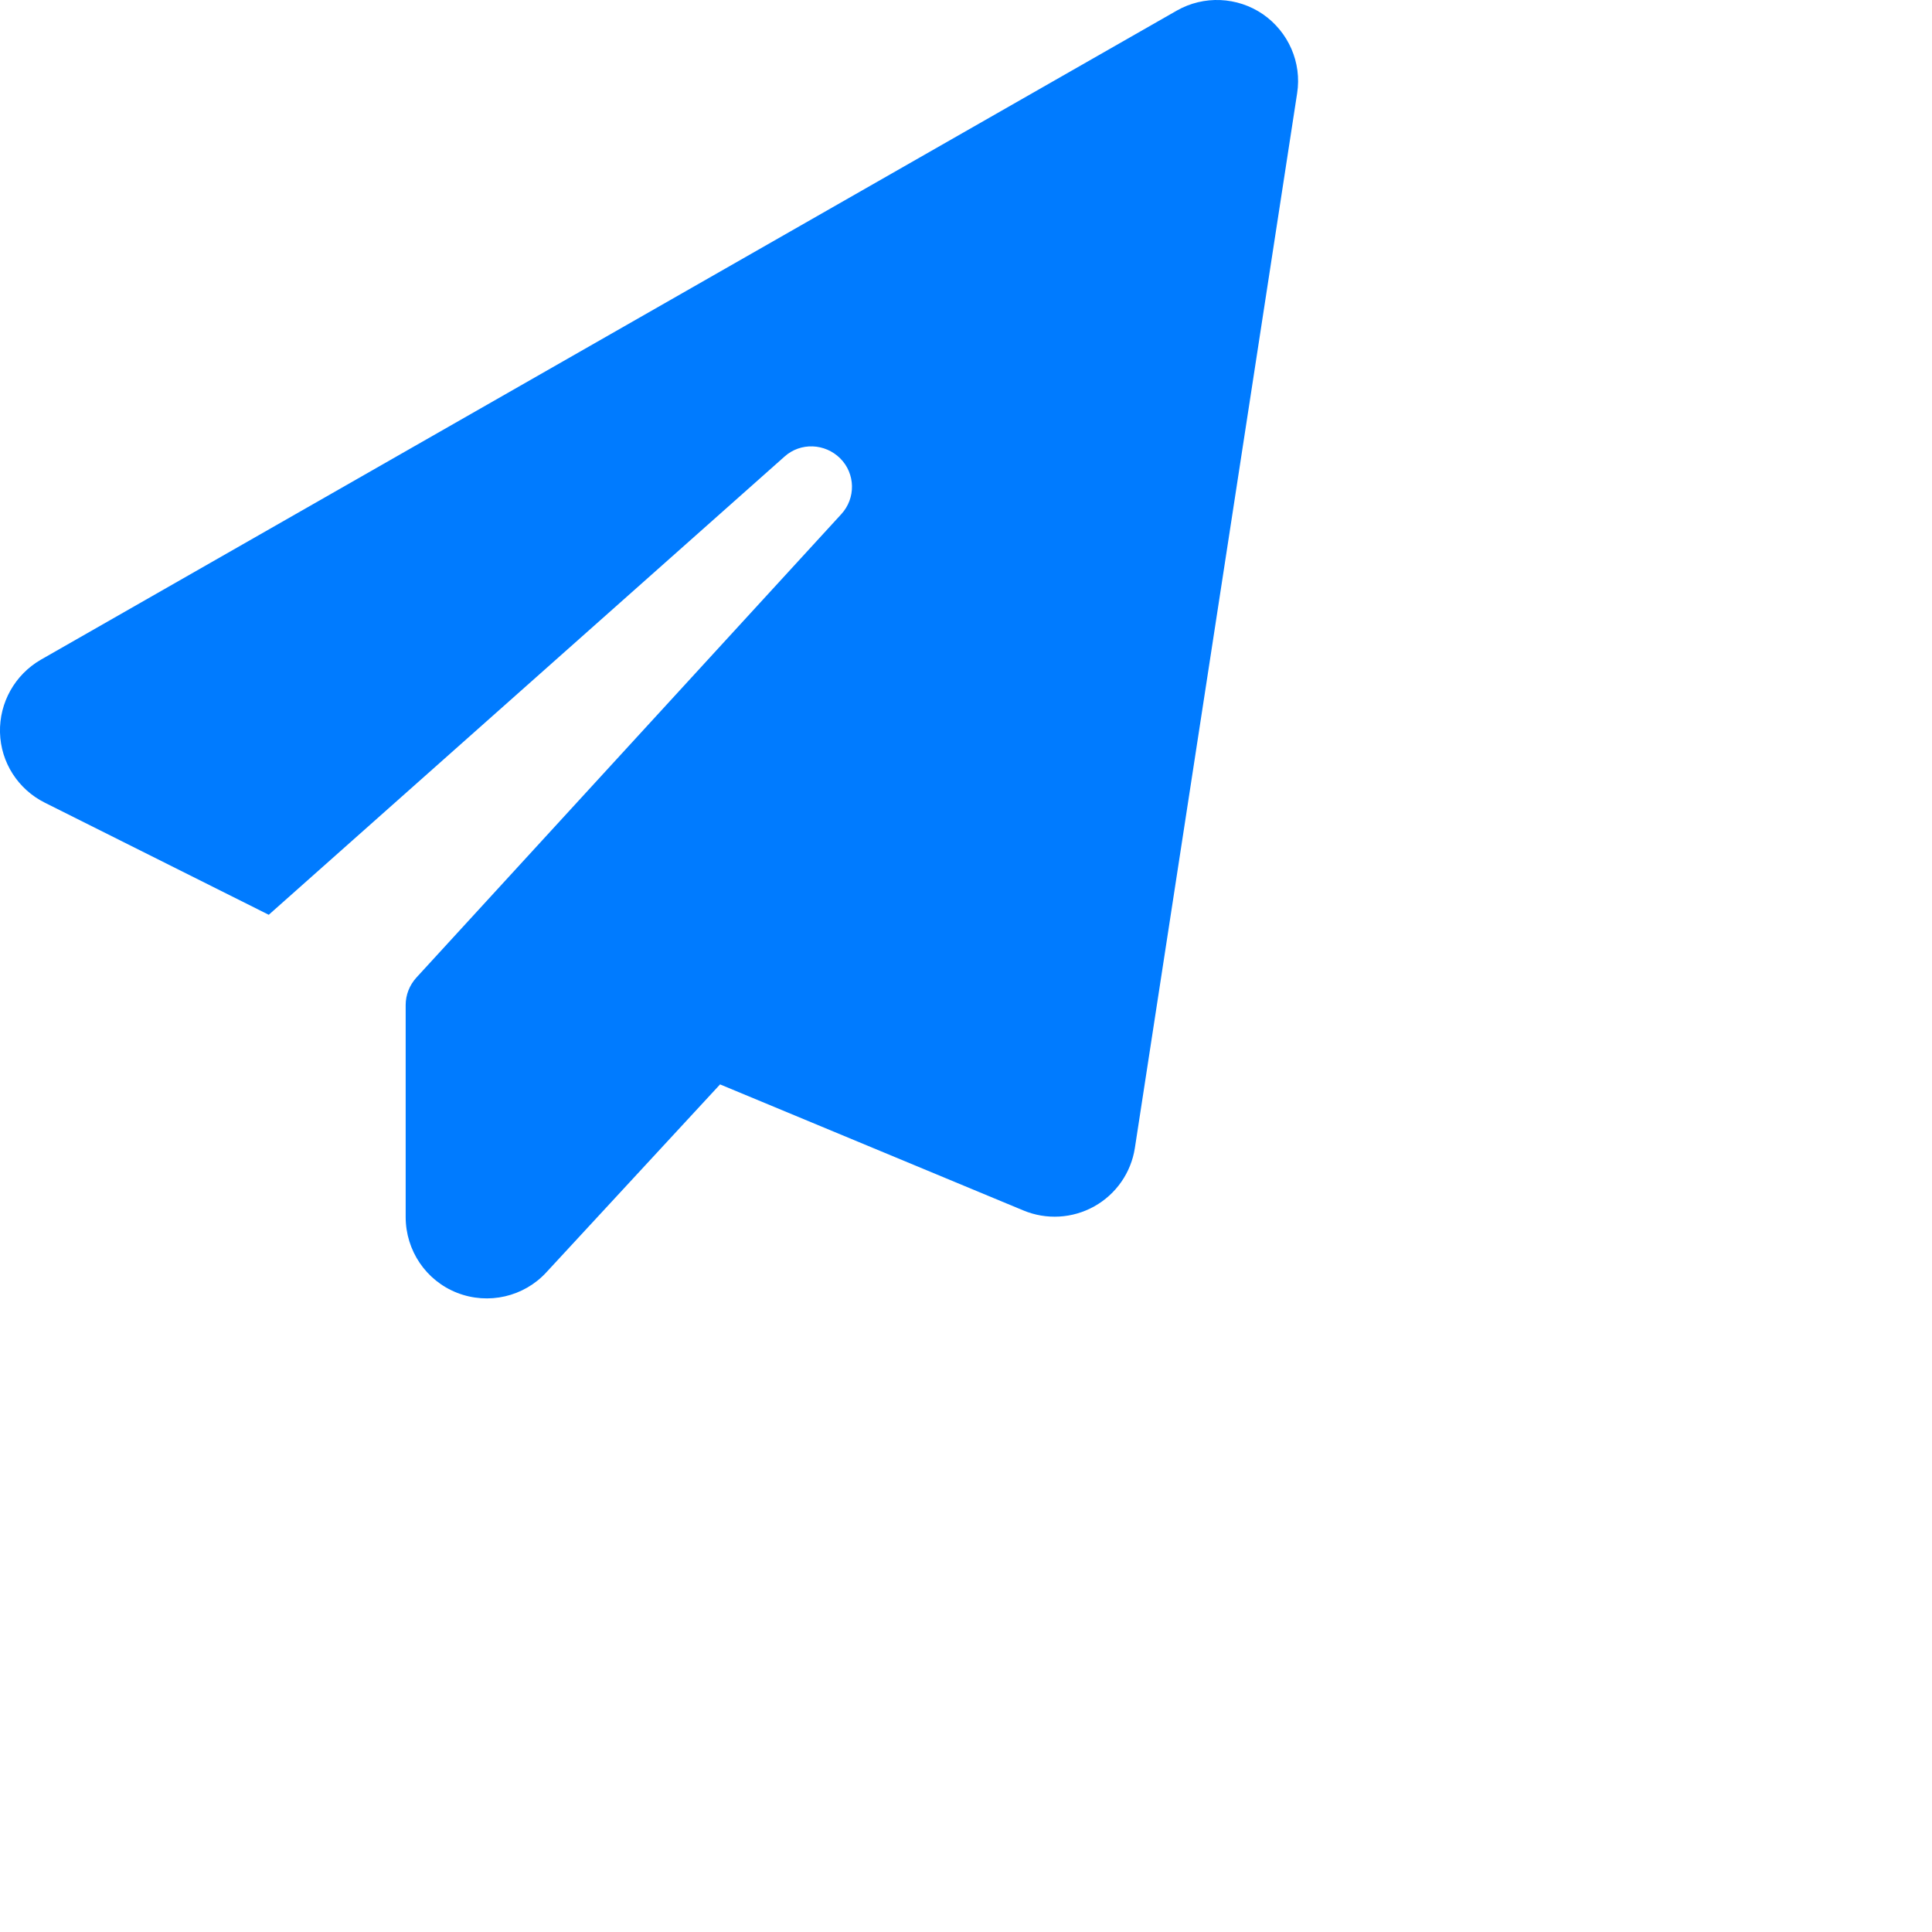
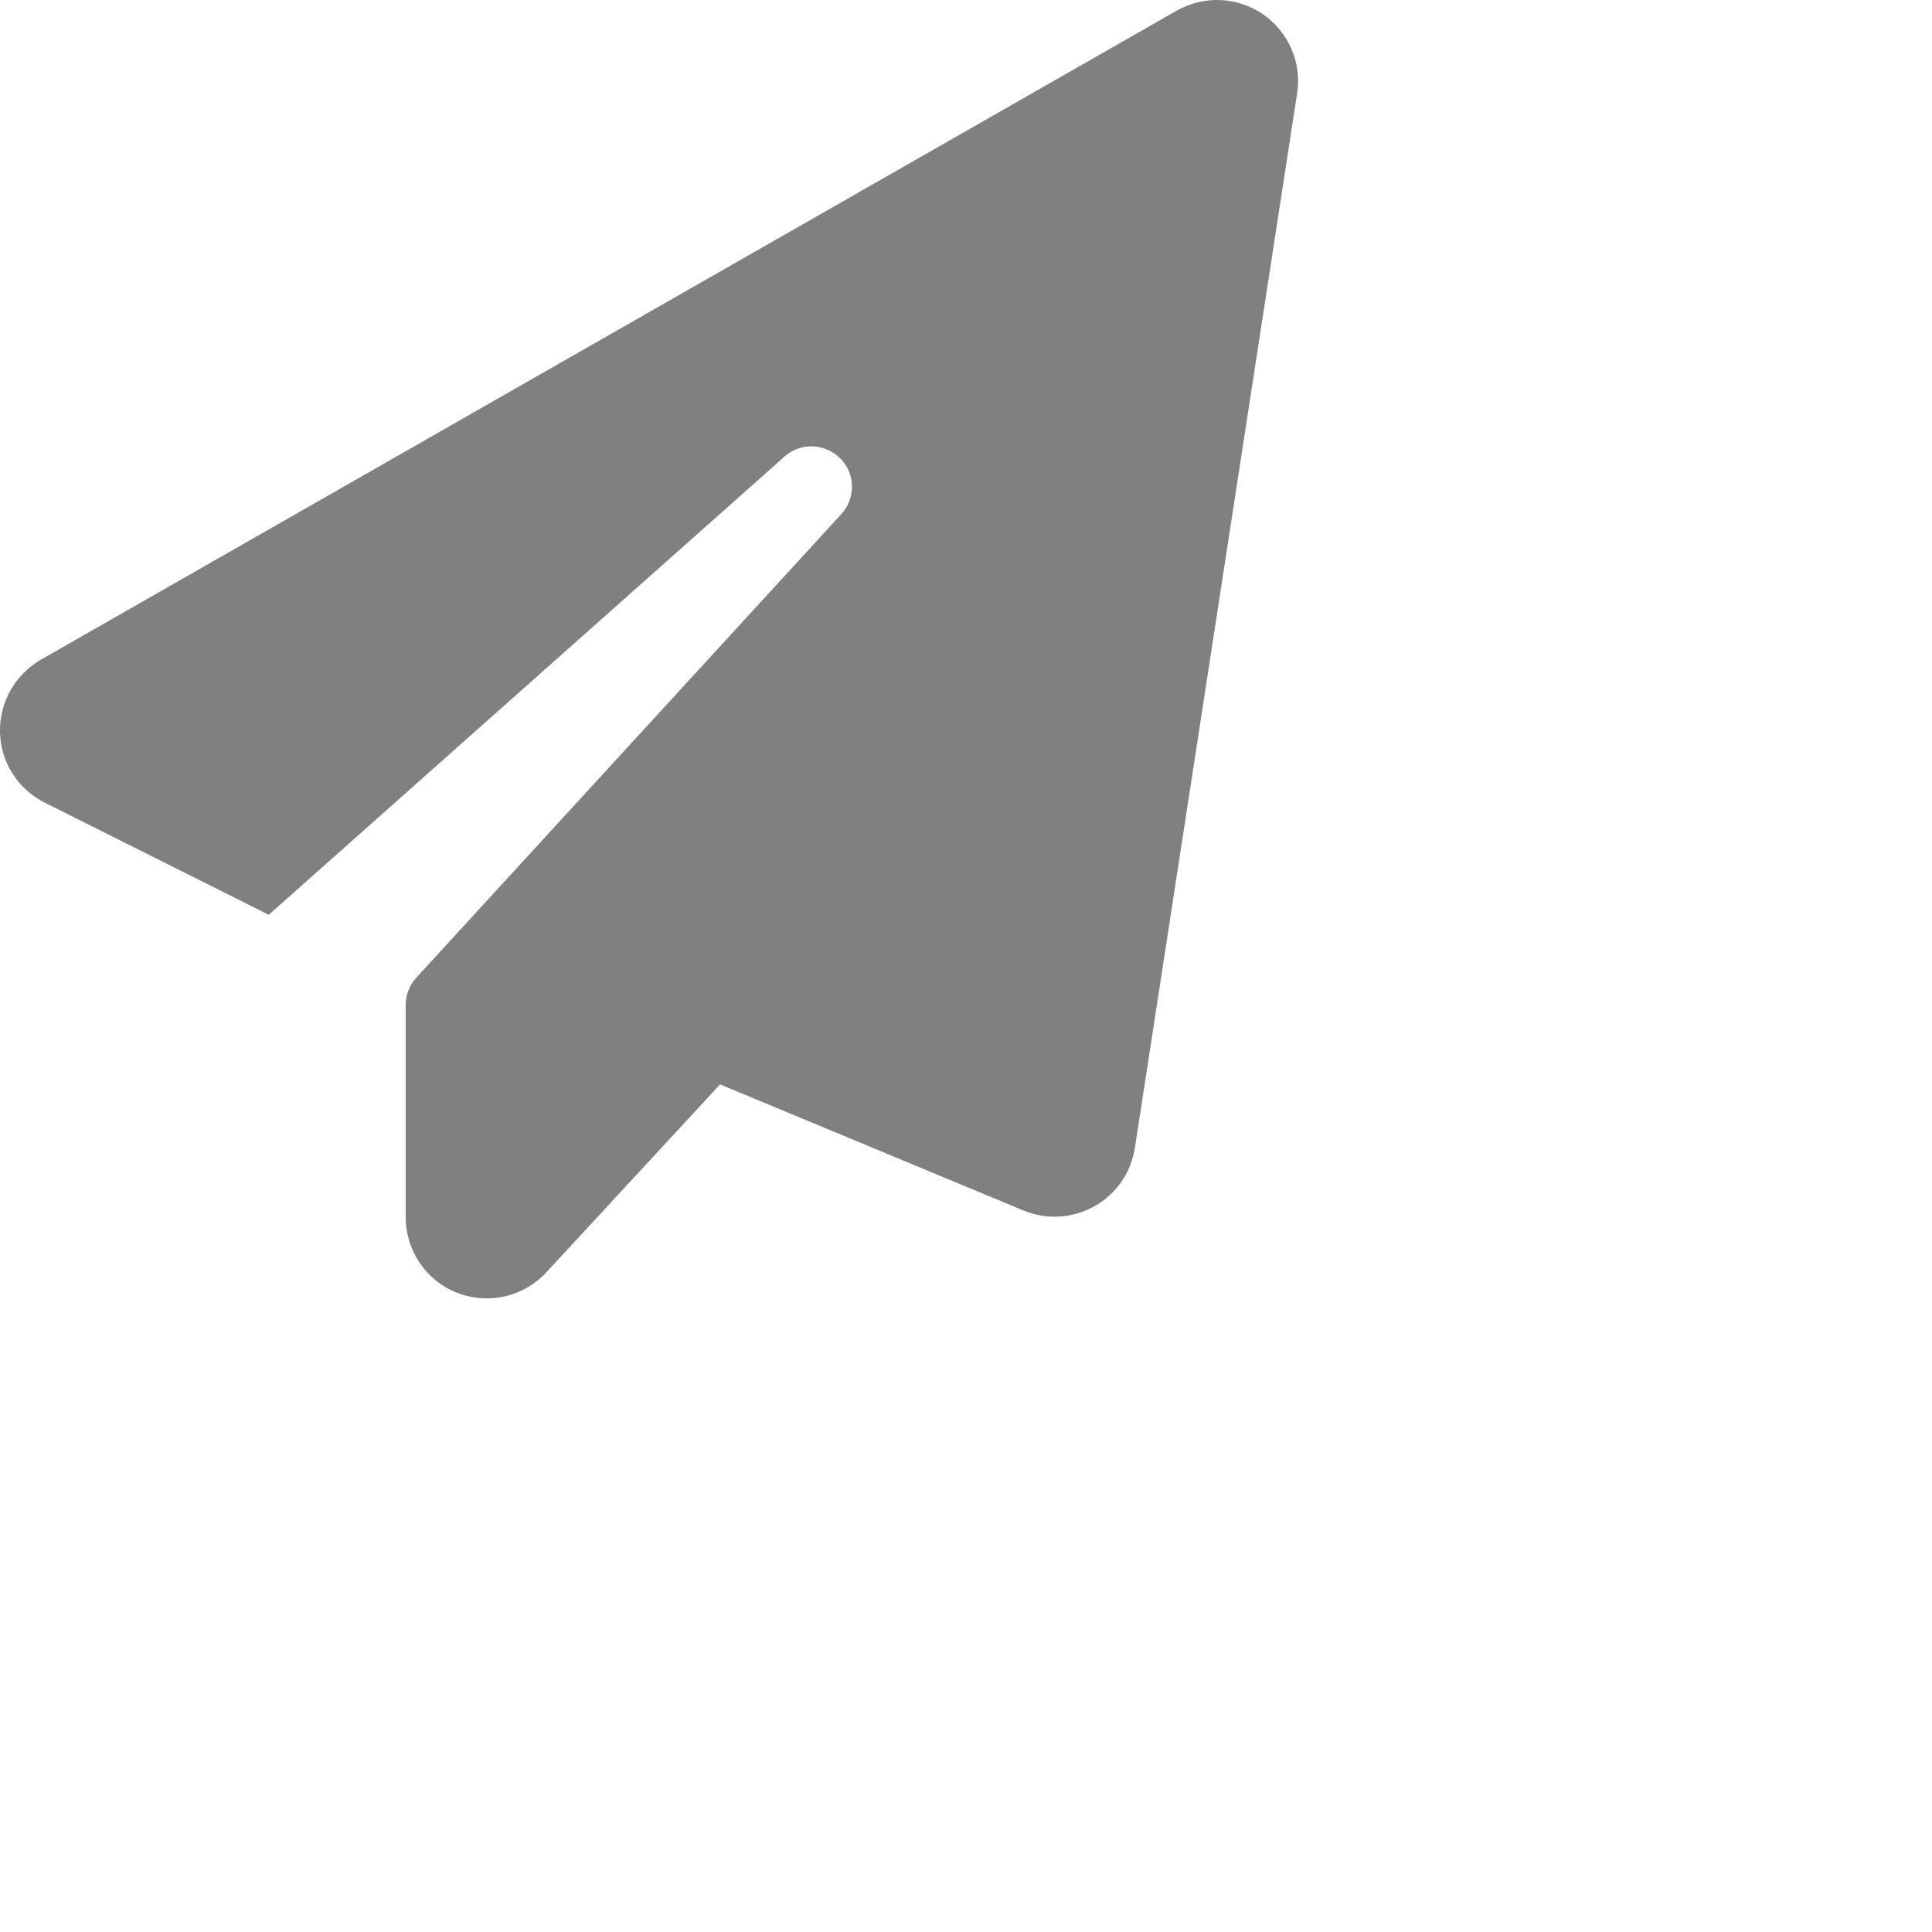
<svg xmlns="http://www.w3.org/2000/svg" viewBox="0 0 762 762" width="25px" height="25px">
-   <path d="M498.1 5.6c10.1 7 15.4 19.1 13.5 31.2l-64 416c-1.5 9.7-7.4 18.2-16 23s-18.9 5.4-28 1.6L284 427.7l-68.5 74.1c-8.9 9.7-22.9 12.9-35.2 8.1S160 493.2 160 480l0-83.6c0-4 1.5-7.8 4.2-10.8L331.8 202.8c5.8-6.3 5.6-16-.4-22s-15.7-6.4-22-.7L106 360.8 17.7 316.6C7.1 311.3 .3 300.7 0 288.9s5.9-22.8 16.1-28.7l448-256c10.7-6.1 23.9-5.5 34 1.4z" fill="#007bff" />
+   <path d="M498.1 5.6c10.1 7 15.4 19.1 13.5 31.2l-64 416c-1.5 9.7-7.4 18.2-16 23s-18.9 5.4-28 1.6L284 427.7l-68.5 74.1c-8.9 9.7-22.9 12.9-35.2 8.1S160 493.2 160 480l0-83.6c0-4 1.5-7.8 4.2-10.8L331.8 202.8c5.8-6.3 5.6-16-.4-22s-15.7-6.4-22-.7L106 360.8 17.7 316.6C7.1 311.3 .3 300.7 0 288.9s5.9-22.8 16.1-28.7l448-256c10.7-6.1 23.9-5.5 34 1.4z" fill="grey" />
</svg>
